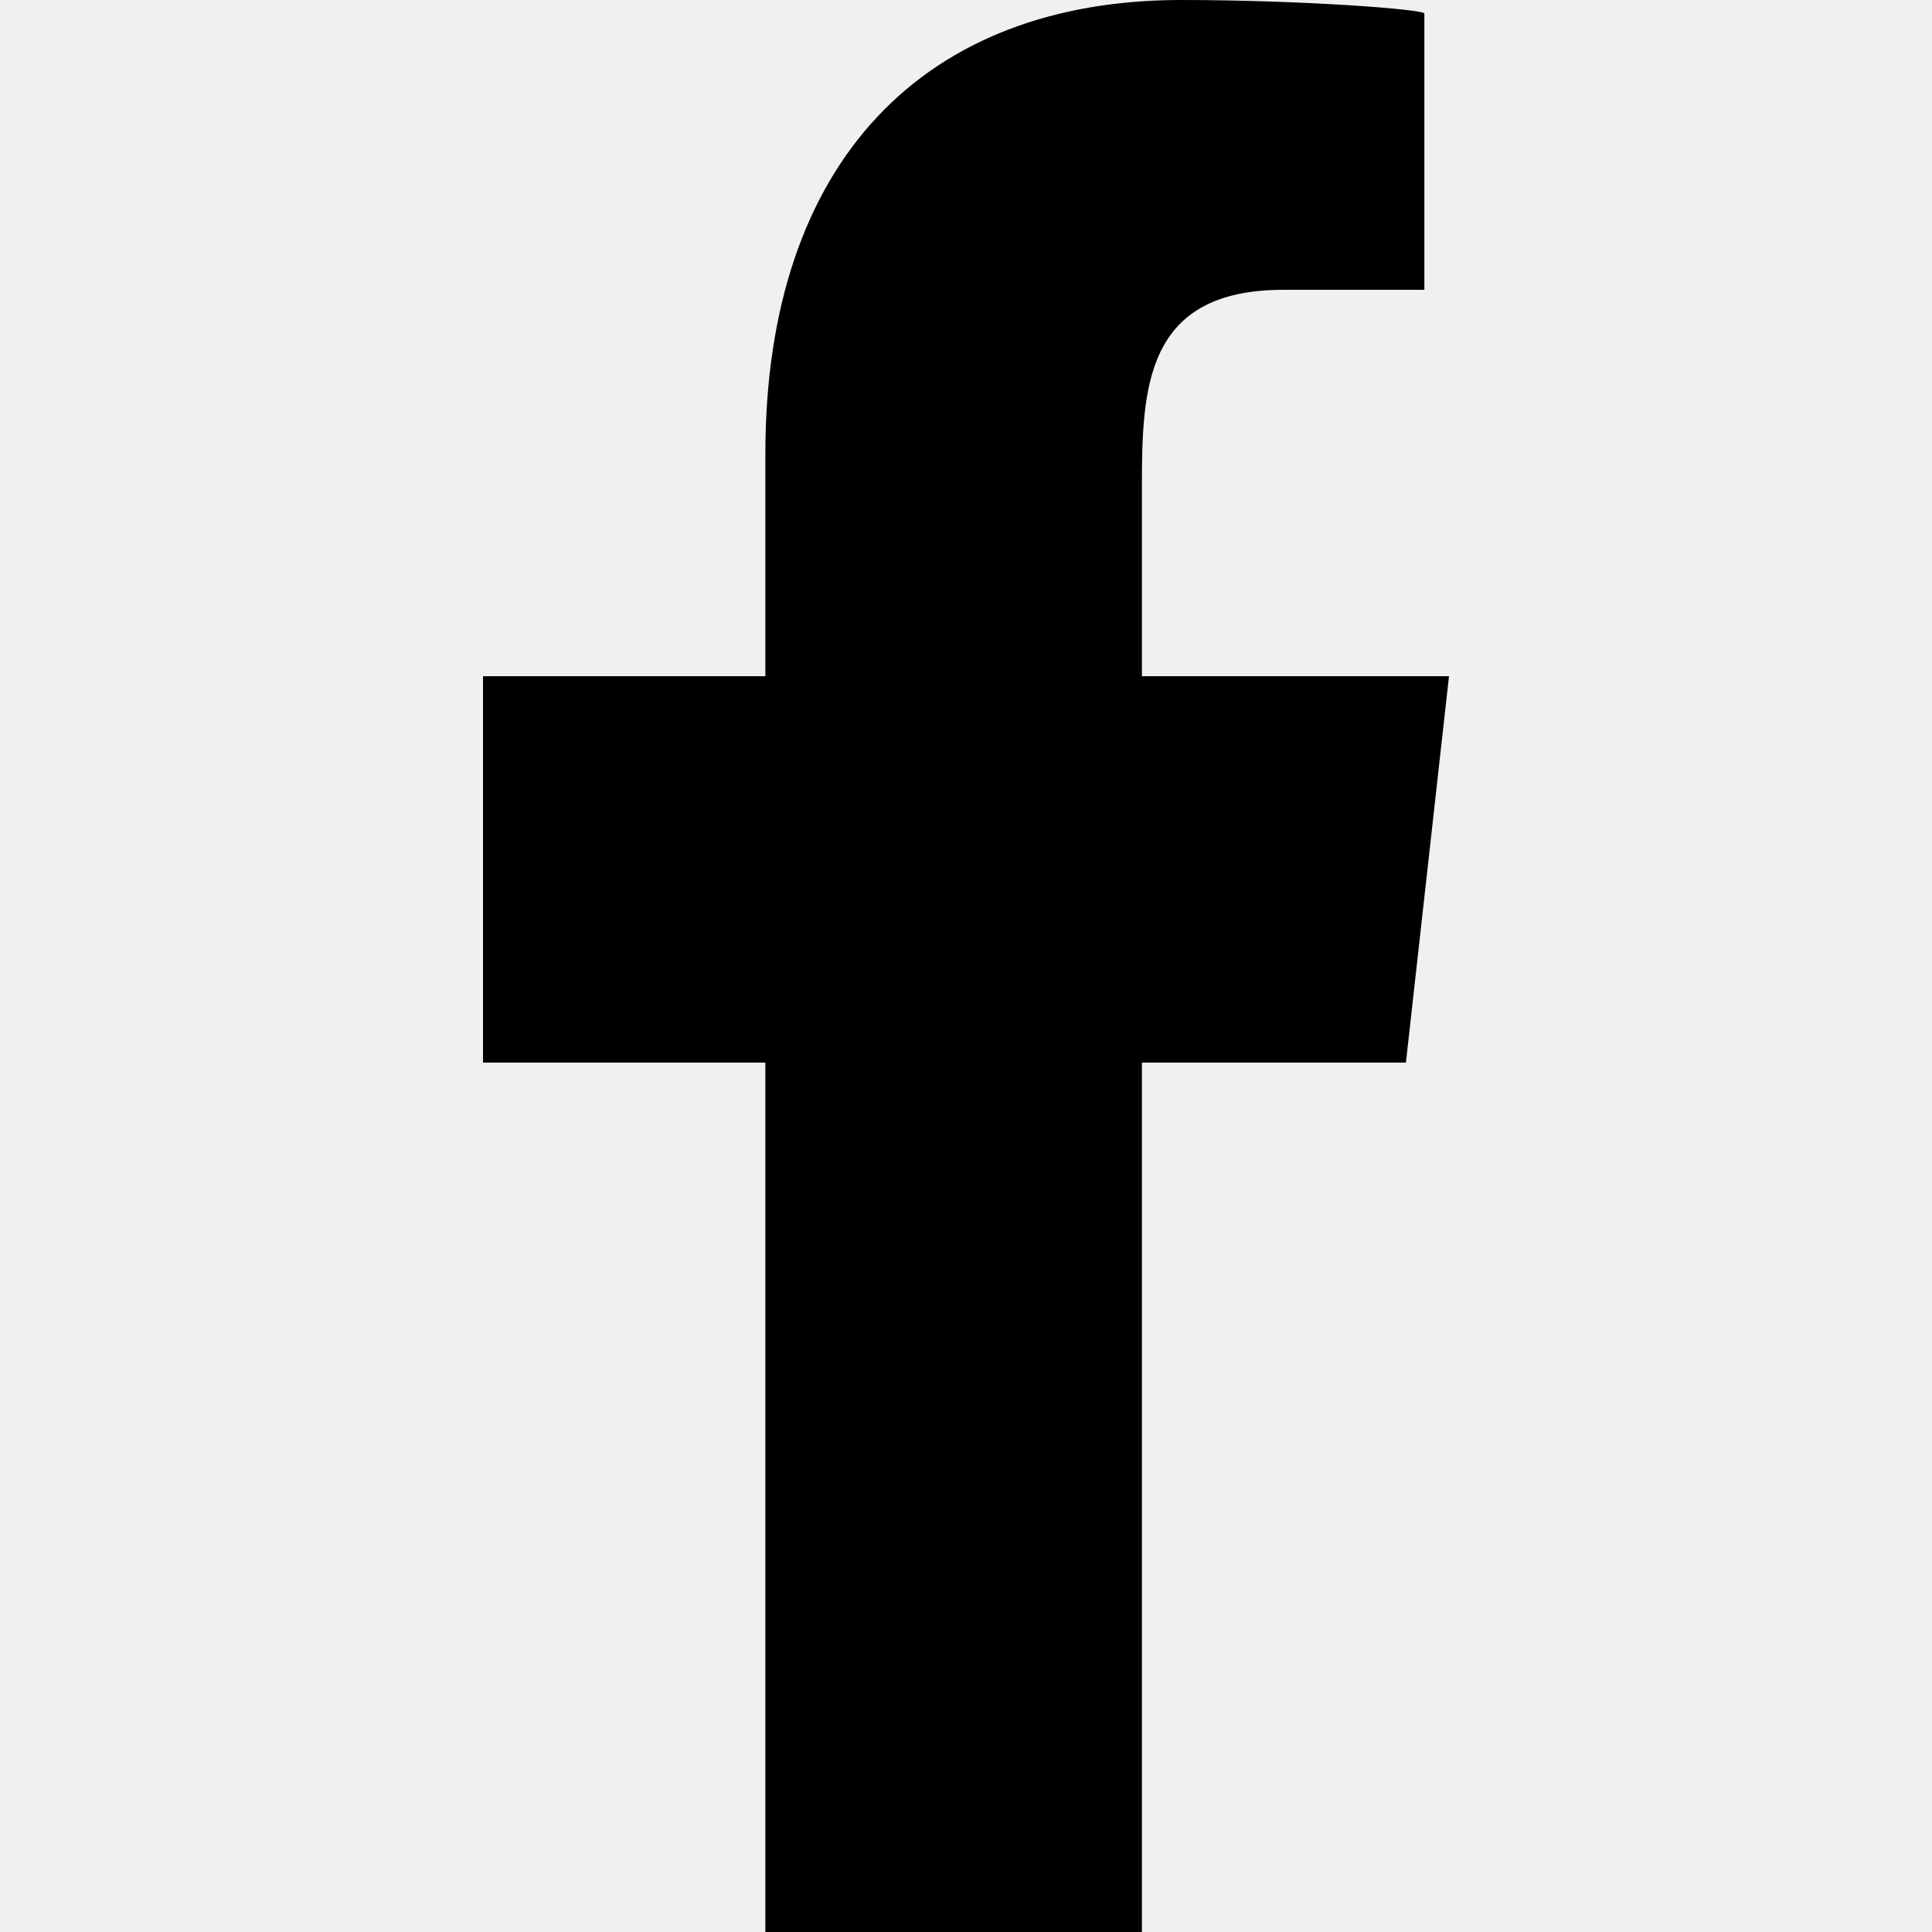
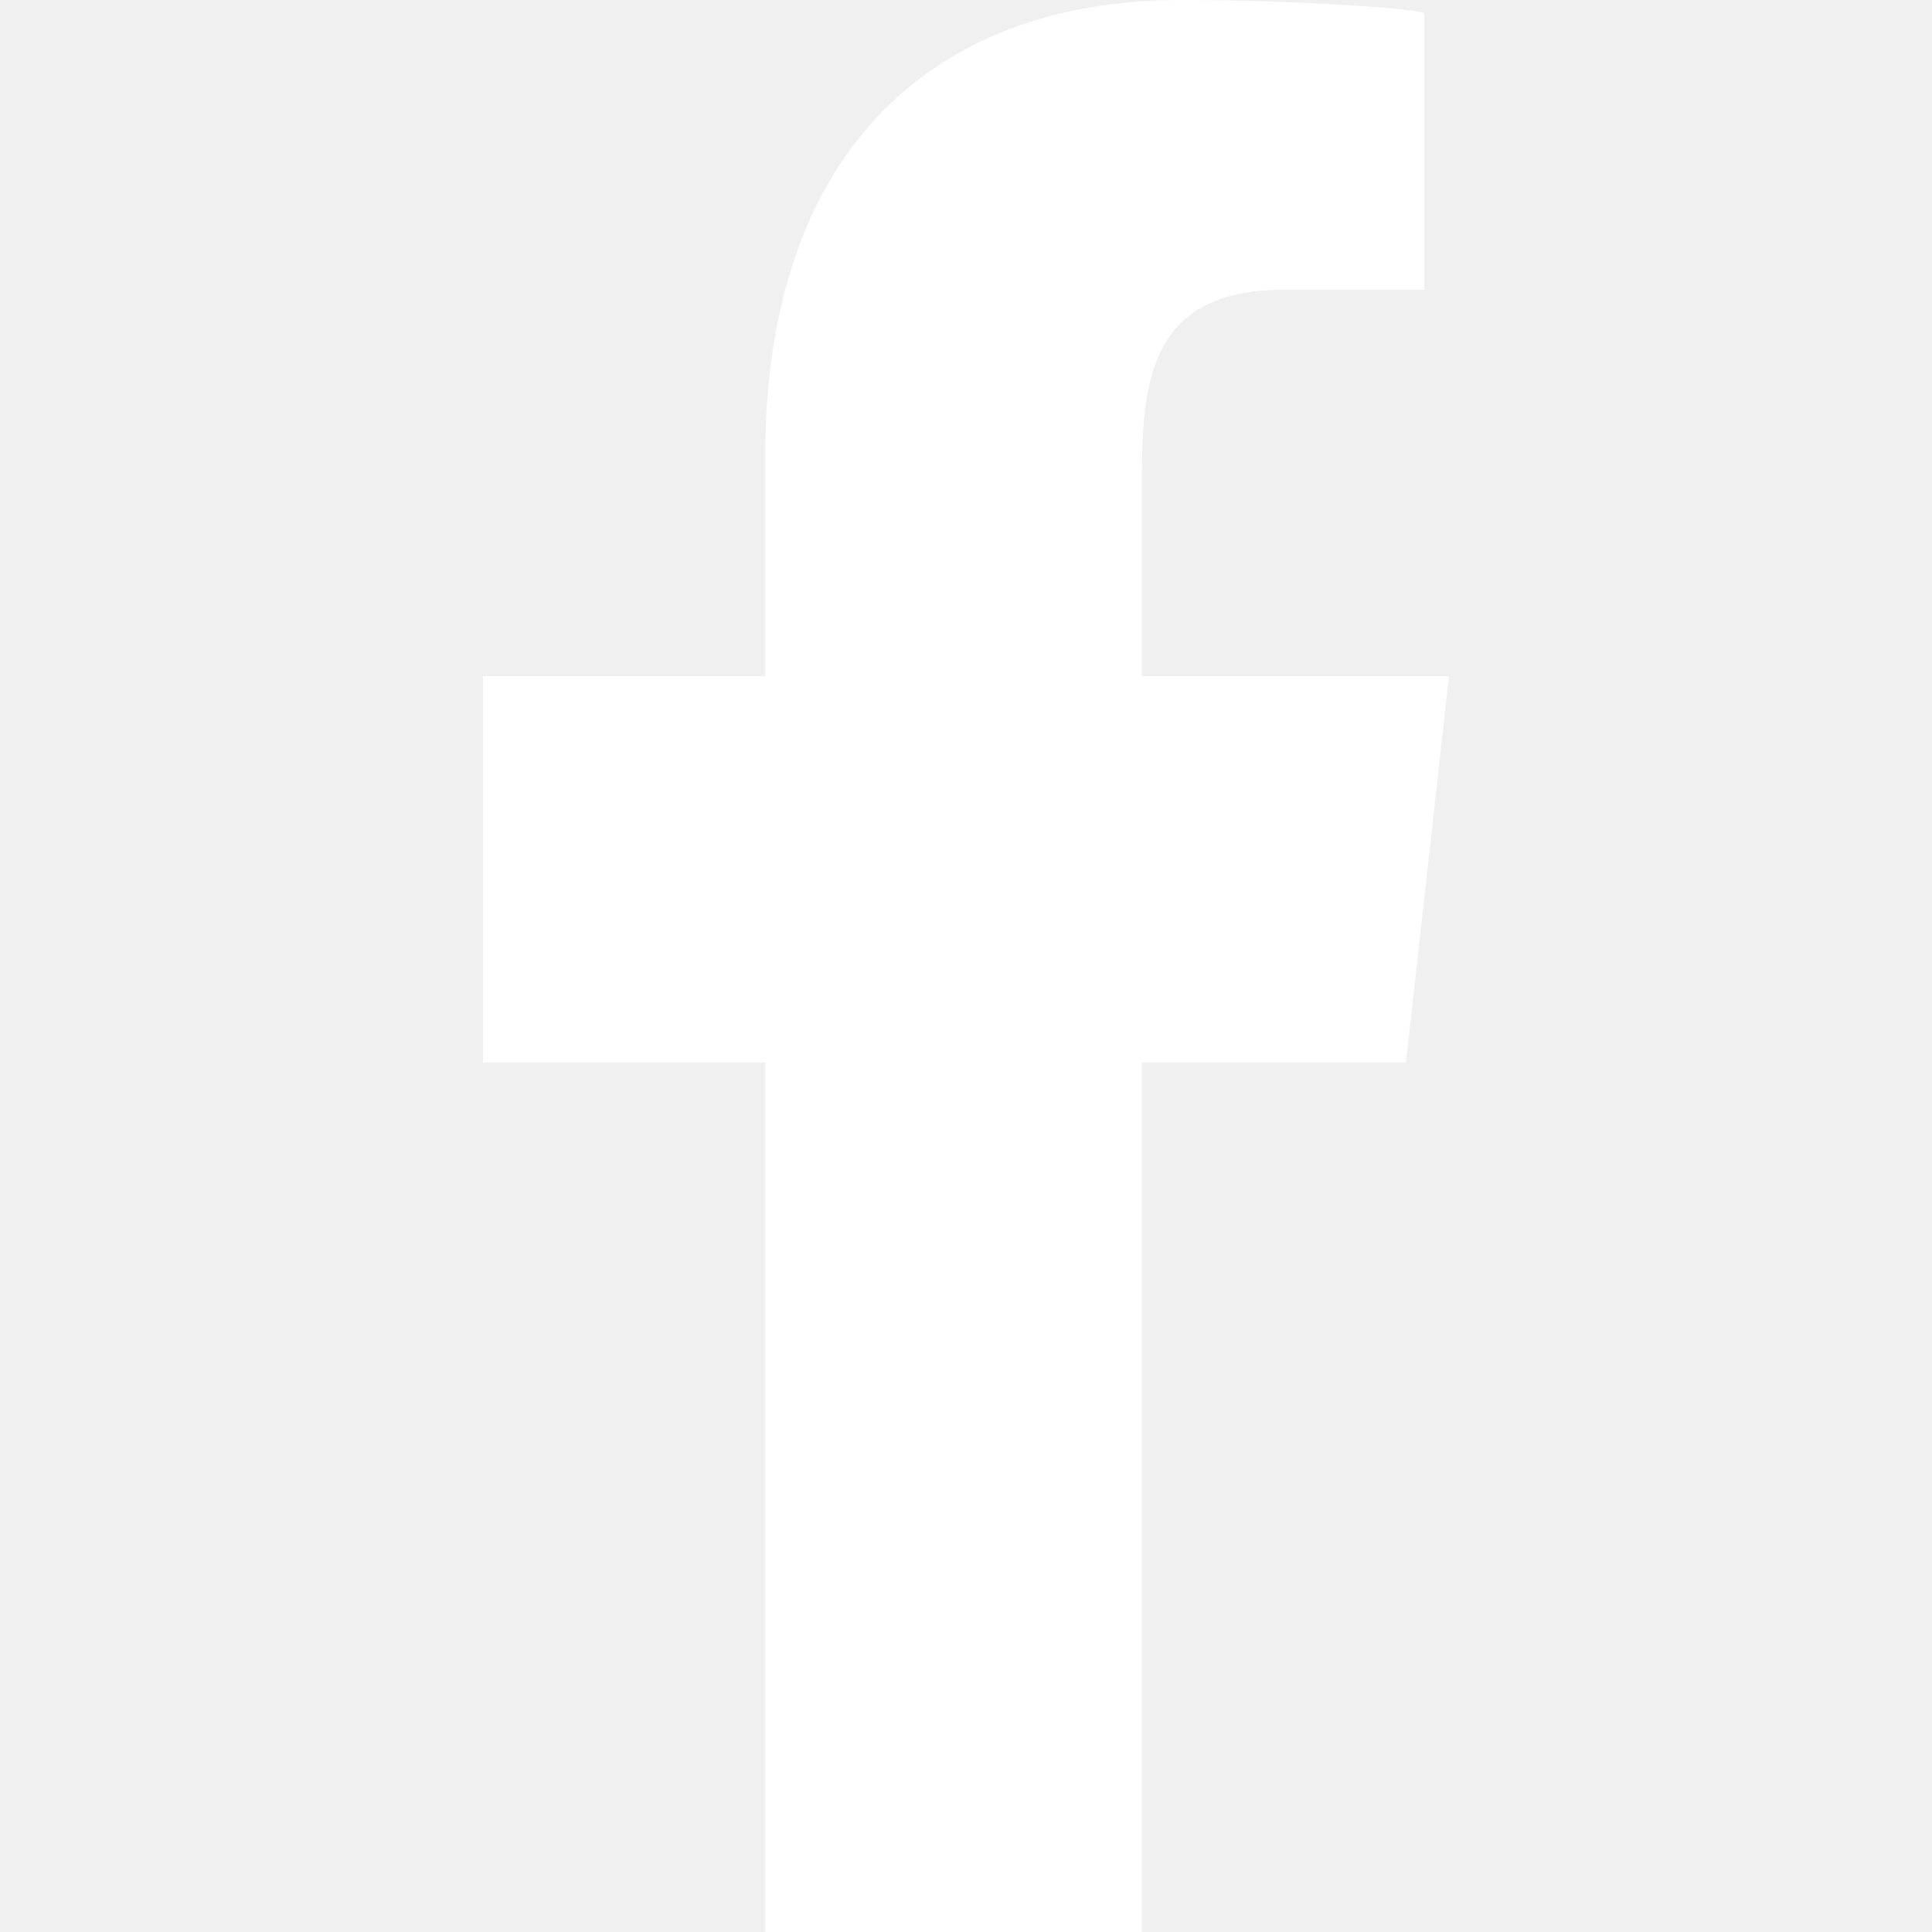
<svg xmlns="http://www.w3.org/2000/svg" width="50px" height="50px" viewBox="-5 0 20 20" version="1.1">
  <defs>

</defs>
  <g id="Page-1" stroke="none" stroke-width="1" fill="#fff" fill-rule="evenodd">
-     <g id="Dribbble-Light-Preview" transform="translate(-385, -7399)" fill="#000000">
+     <g id="Dribbble-Light-Preview" transform="translate(-385, -7399)" fill="#fff">
      <g id="icons" transform="translate(56, 160)">
        <path d="M335.821,7259 L335.821,7250 L338.554,7250 L339,7246 L335.821,7246 L335.821,7244.052 C335.821,7243.022 335.848,7242 337.287,7242 L338.745,7242 L338.745,7239.14 C338.745,7239.097 337.492,7239 336.226,7239 C333.58,7239 331.923,7240.657 331.923,7243.7 L331.923,7246 L329,7246 L329,7250 L331.923,7250 L331.923,7259 L335.821,7259 Z" id="facebook-[#176]">

</path>
      </g>
    </g>
  </g>
</svg>
